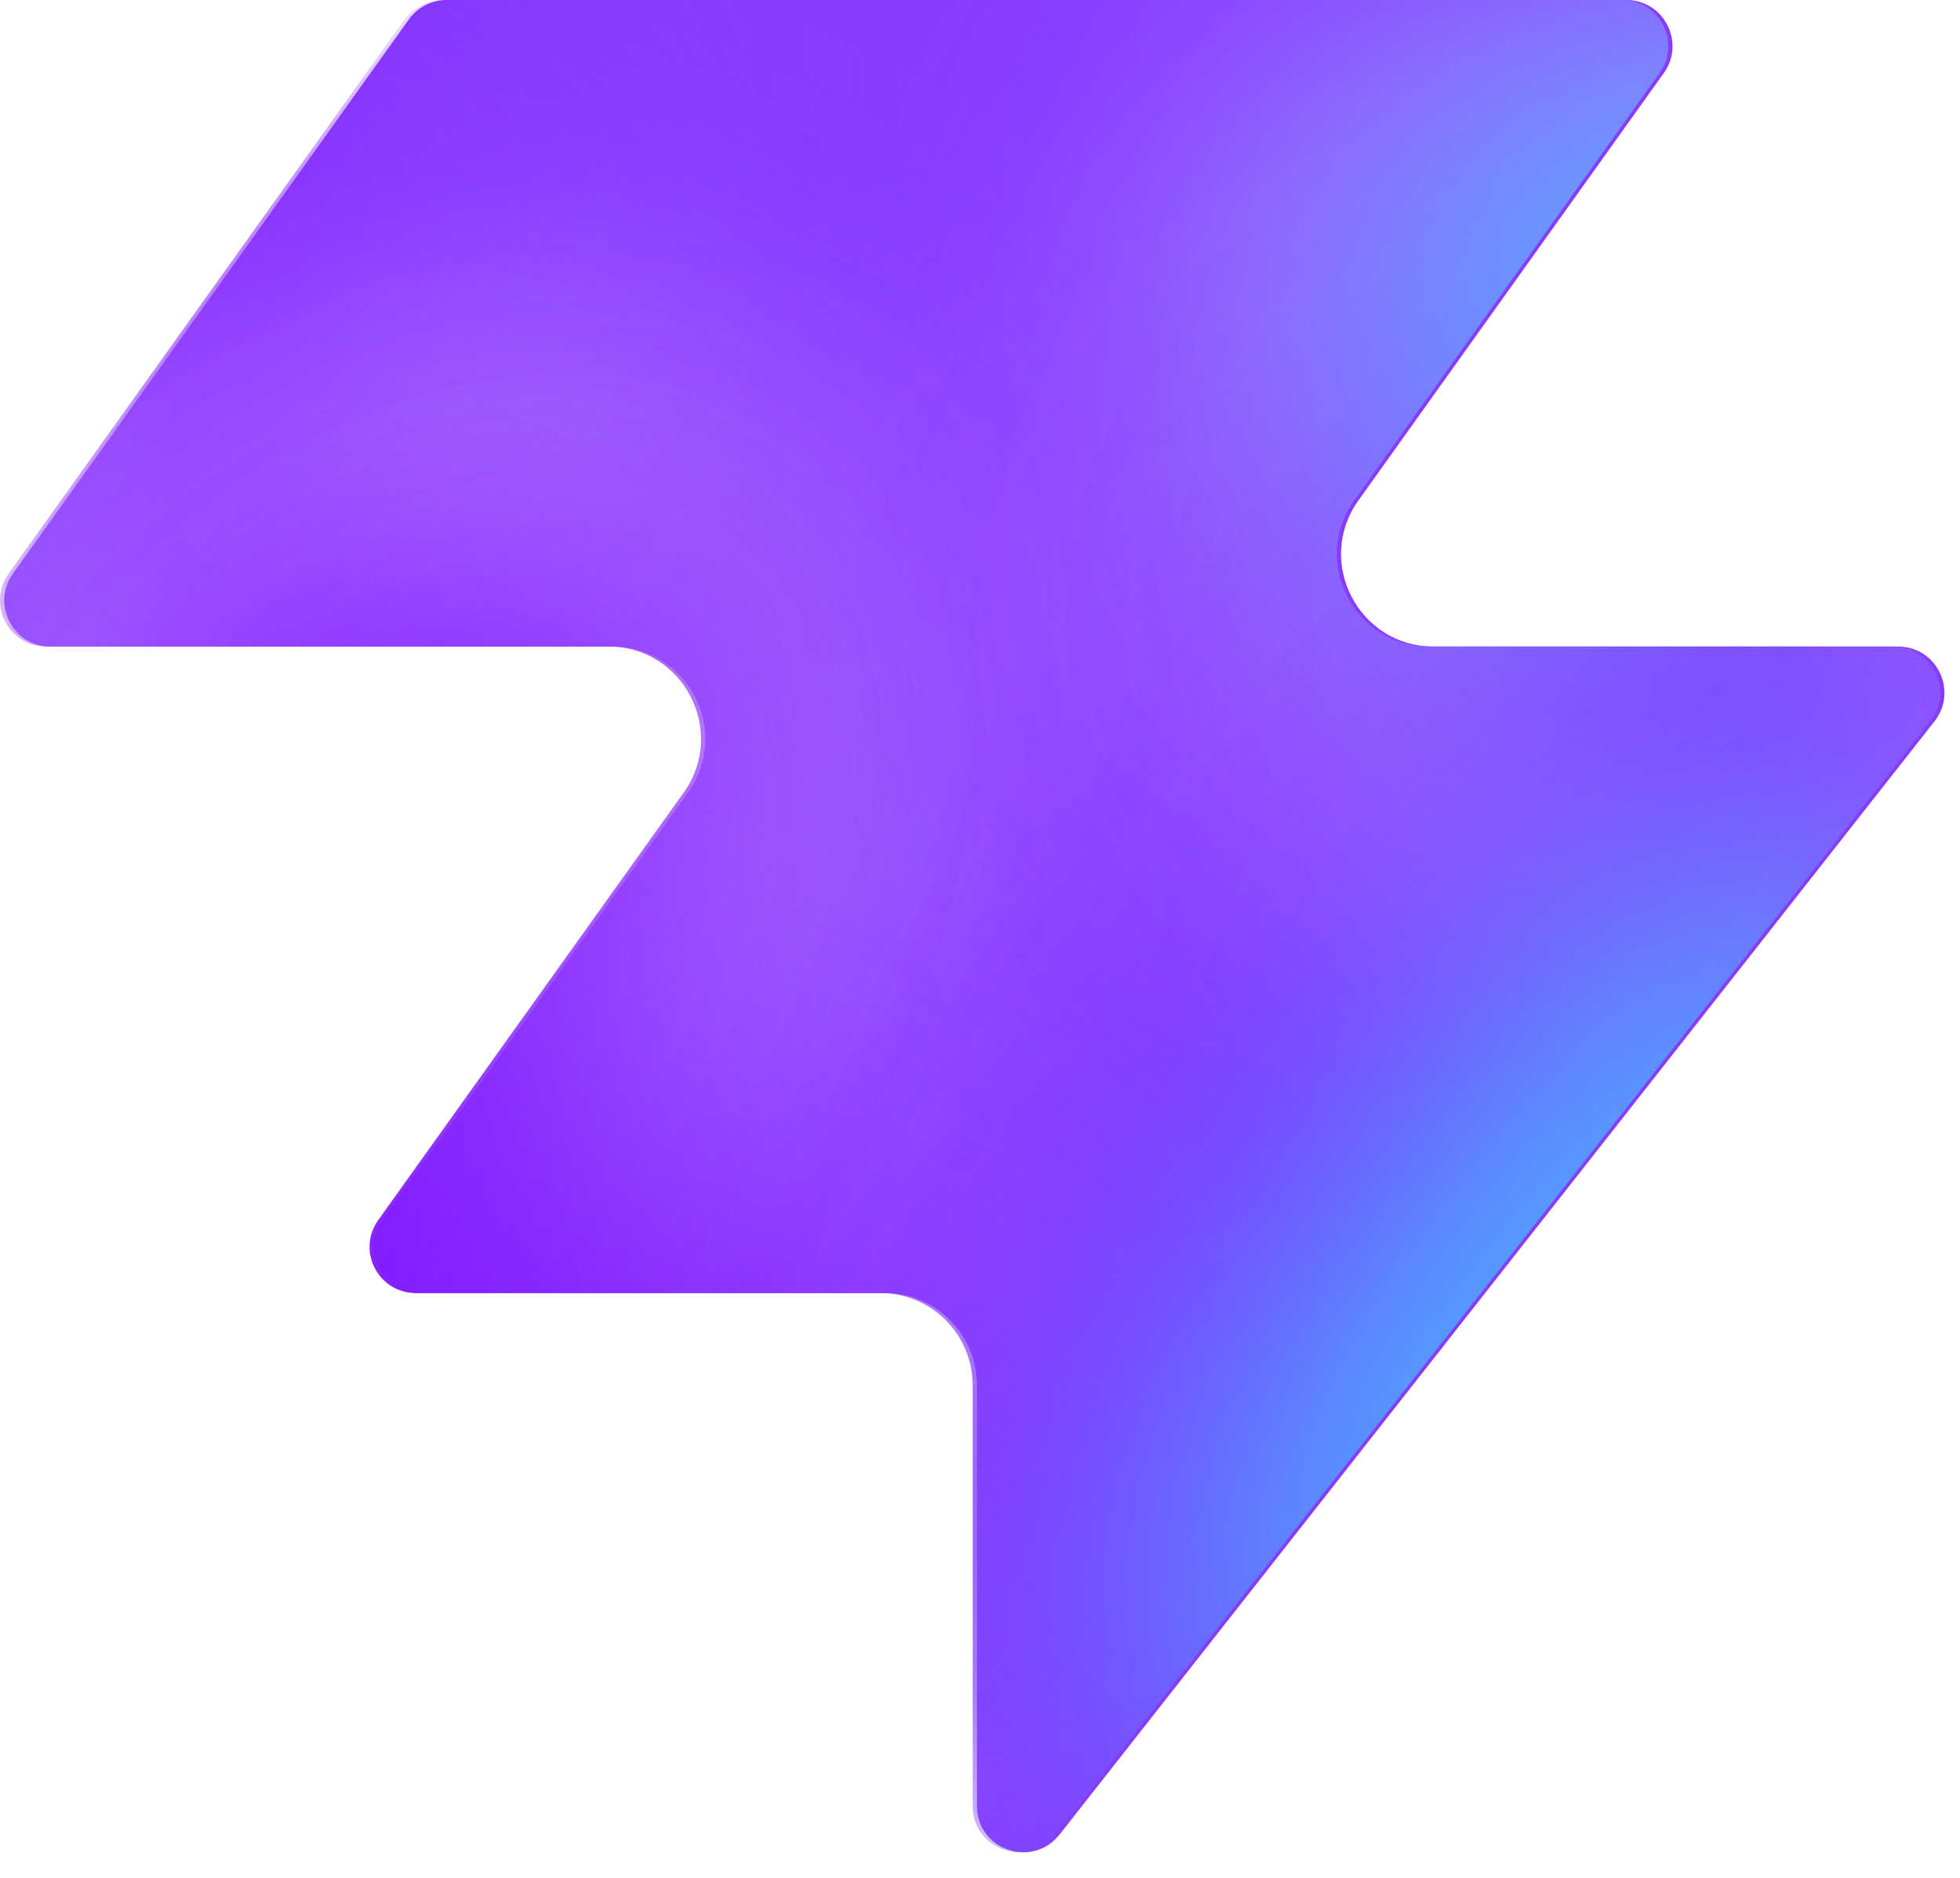
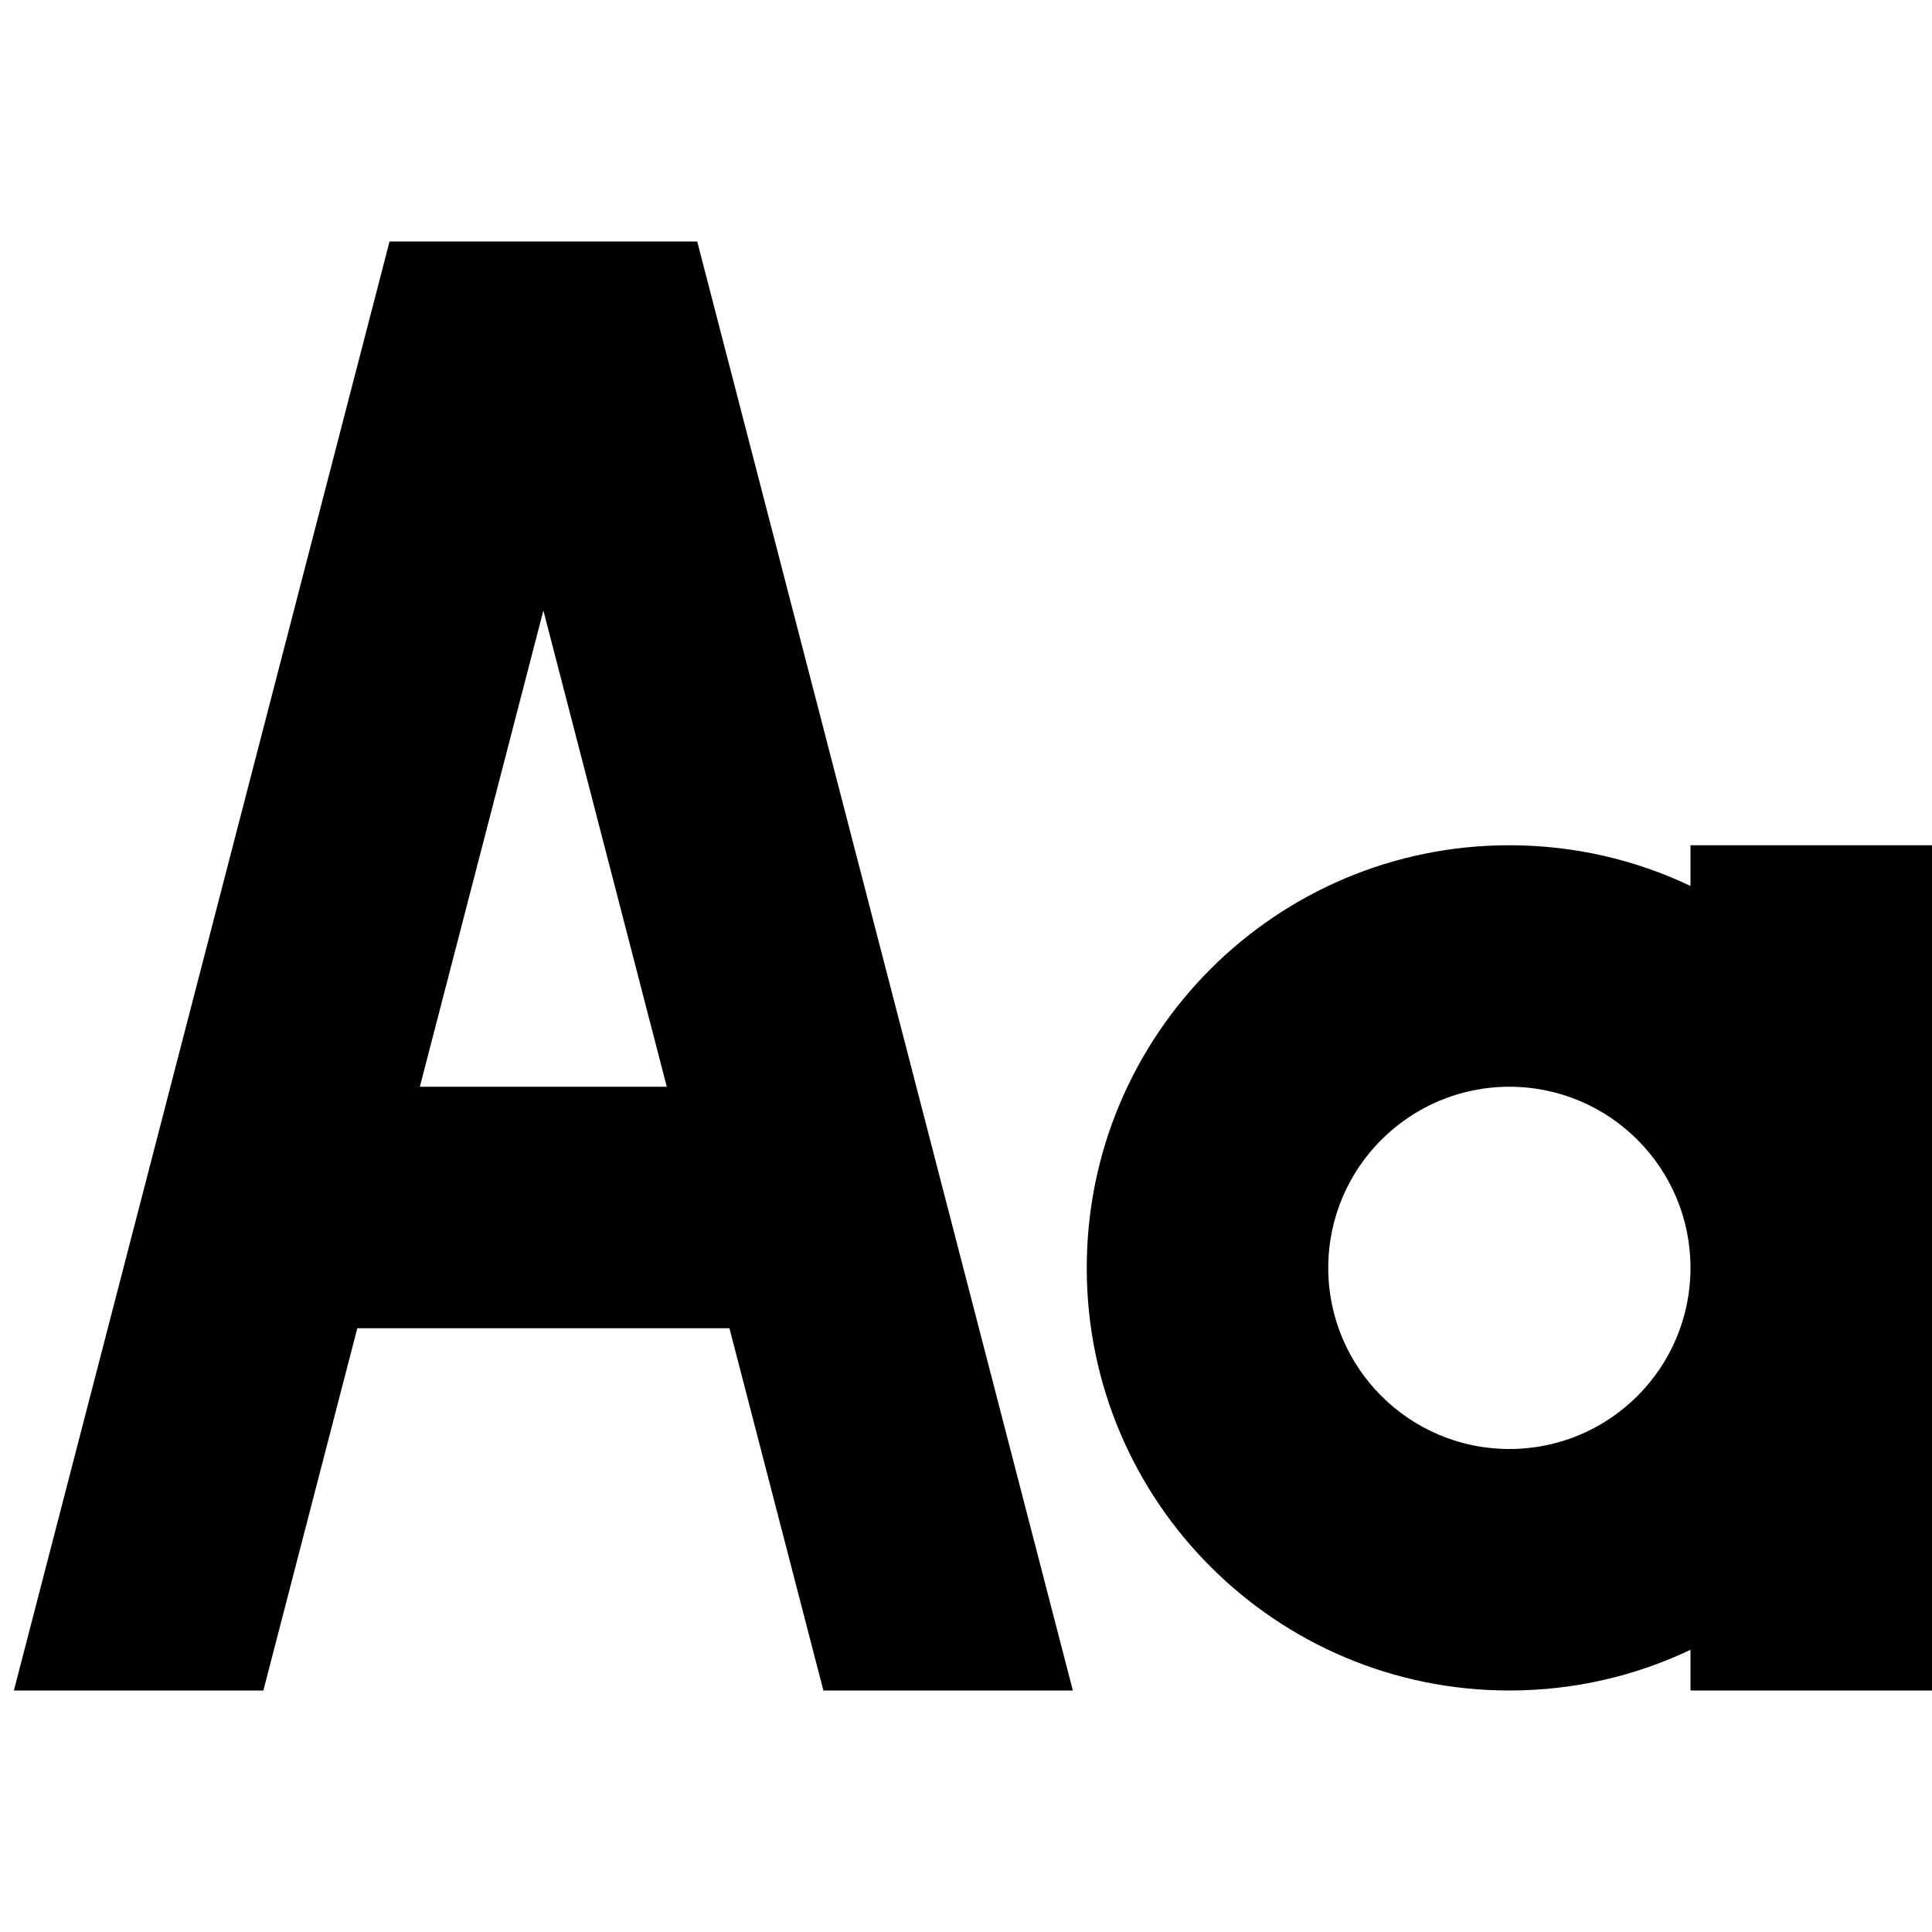
- <svg xmlns="http://www.w3.org/2000/svg" width="48" height="46" fill="none" viewBox="0 0 48 46">
-   <path fill="#863bff" d="M25.946 44.938c-.664.845-2.021.375-2.021-.698V33.937a2.26 2.26 0 0 0-2.262-2.262H10.287c-.92 0-1.456-1.04-.92-1.788l7.48-10.471c1.07-1.497 0-3.578-1.842-3.578H1.237c-.92 0-1.456-1.04-.92-1.788L10.013.474c.214-.297.556-.474.92-.474h28.894c.92 0 1.456 1.04.92 1.788l-7.48 10.471c-1.07 1.498 0 3.579 1.842 3.579h11.377c.943 0 1.473 1.088.89 1.83L25.947 44.94z" style="fill:#863bff;fill:color(display-p3 .525 .23 1);fill-opacity:1" />
-   <mask id="a" width="48" height="46" x="0" y="0" maskUnits="userSpaceOnUse" style="mask-type:alpha">
-     <path fill="#000" d="M25.842 44.938c-.664.844-2.021.375-2.021-.698V33.937a2.26 2.26 0 0 0-2.262-2.262H10.183c-.92 0-1.456-1.04-.92-1.788l7.48-10.471c1.07-1.498 0-3.579-1.842-3.579H1.133c-.92 0-1.456-1.04-.92-1.787L9.91.473c.214-.297.556-.474.92-.474h28.894c.92 0 1.456 1.04.92 1.788l-7.48 10.471c-1.07 1.498 0 3.578 1.842 3.578h11.377c.943 0 1.473 1.088.89 1.832L25.843 44.94z" style="fill:#000;fill-opacity:1" />
-   </mask>
-   <g mask="url(#a)">
-     <g filter="url(#b)">
-       <ellipse cx="5.508" cy="14.704" fill="#ede6ff" rx="5.508" ry="14.704" style="fill:#ede6ff;fill:color(display-p3 .927 .903 1);fill-opacity:1" transform="matrix(.00324 1 1 -.00324 -4.47 31.516)" />
-     </g>
-     <g filter="url(#c)">
-       <ellipse cx="10.399" cy="29.851" fill="#ede6ff" rx="10.399" ry="29.851" style="fill:#ede6ff;fill:color(display-p3 .927 .903 1);fill-opacity:1" transform="matrix(.00324 1 1 -.00324 -39.328 7.883)" />
-     </g>
-     <g filter="url(#d)">
-       <ellipse cx="5.508" cy="30.487" fill="#7e14ff" rx="5.508" ry="30.487" style="fill:#7e14ff;fill:color(display-p3 .492 .077 1);fill-opacity:1" transform="rotate(89.814 -25.913 -14.639)scale(1 -1)" />
-     </g>
-     <g filter="url(#e)">
-       <ellipse cx="5.508" cy="30.599" fill="#7e14ff" rx="5.508" ry="30.599" style="fill:#7e14ff;fill:color(display-p3 .492 .077 1);fill-opacity:1" transform="rotate(89.814 -32.644 -3.334)scale(1 -1)" />
-     </g>
-     <g filter="url(#f)">
-       <ellipse cx="5.508" cy="30.599" fill="#7e14ff" rx="5.508" ry="30.599" style="fill:#7e14ff;fill:color(display-p3 .492 .077 1);fill-opacity:1" transform="matrix(.00324 1 1 -.00324 -34.34 30.47)" />
-     </g>
-     <g filter="url(#g)">
-       <ellipse cx="14.072" cy="22.078" fill="#ede6ff" rx="14.072" ry="22.078" style="fill:#ede6ff;fill:color(display-p3 .927 .903 1);fill-opacity:1" transform="rotate(93.35 24.506 48.493)scale(-1 1)" />
-     </g>
-     <g filter="url(#h)">
-       <ellipse cx="3.47" cy="21.501" fill="#7e14ff" rx="3.47" ry="21.501" style="fill:#7e14ff;fill:color(display-p3 .492 .077 1);fill-opacity:1" transform="rotate(89.009 28.708 47.59)scale(-1 1)" />
-     </g>
-     <g filter="url(#i)">
-       <ellipse cx="3.47" cy="21.501" fill="#7e14ff" rx="3.47" ry="21.501" style="fill:#7e14ff;fill:color(display-p3 .492 .077 1);fill-opacity:1" transform="rotate(89.009 28.708 47.59)scale(-1 1)" />
-     </g>
-     <g filter="url(#j)">
-       <ellipse cx=".387" cy="8.972" fill="#7e14ff" rx="4.407" ry="29.108" style="fill:#7e14ff;fill:color(display-p3 .492 .077 1);fill-opacity:1" transform="rotate(39.51 .387 8.972)" />
-     </g>
-     <g filter="url(#k)">
-       <ellipse cx="47.523" cy="-6.092" fill="#7e14ff" rx="4.407" ry="29.108" style="fill:#7e14ff;fill:color(display-p3 .492 .077 1);fill-opacity:1" transform="rotate(37.892 47.523 -6.092)" />
-     </g>
-     <g filter="url(#l)">
-       <ellipse cx="41.412" cy="6.333" fill="#47bfff" rx="5.971" ry="9.665" style="fill:#47bfff;fill:color(display-p3 .28 .748 1);fill-opacity:1" transform="rotate(37.892 41.412 6.333)" />
-     </g>
-     <g filter="url(#m)">
-       <ellipse cx="-1.879" cy="38.332" fill="#7e14ff" rx="4.407" ry="29.108" style="fill:#7e14ff;fill:color(display-p3 .492 .077 1);fill-opacity:1" transform="rotate(37.892 -1.88 38.332)" />
-     </g>
-     <g filter="url(#n)">
-       <ellipse cx="-1.879" cy="38.332" fill="#7e14ff" rx="4.407" ry="29.108" style="fill:#7e14ff;fill:color(display-p3 .492 .077 1);fill-opacity:1" transform="rotate(37.892 -1.88 38.332)" />
-     </g>
-     <g filter="url(#o)">
-       <ellipse cx="35.651" cy="29.907" fill="#7e14ff" rx="4.407" ry="29.108" style="fill:#7e14ff;fill:color(display-p3 .492 .077 1);fill-opacity:1" transform="rotate(37.892 35.651 29.907)" />
-     </g>
-     <g filter="url(#p)">
-       <ellipse cx="38.418" cy="32.4" fill="#47bfff" rx="5.971" ry="15.297" style="fill:#47bfff;fill:color(display-p3 .28 .748 1);fill-opacity:1" transform="rotate(37.892 38.418 32.4)" />
-     </g>
-   </g>
-   <defs>
-     <filter id="b" width="60.045" height="41.654" x="-19.77" y="16.149" color-interpolation-filters="sRGB" filterUnits="userSpaceOnUse">
-       <feFlood flood-opacity="0" result="BackgroundImageFix" />
-       <feBlend in="SourceGraphic" in2="BackgroundImageFix" result="shape" />
-       <feGaussianBlur result="effect1_foregroundBlur_2002_17158" stdDeviation="7.659" />
-     </filter>
-     <filter id="c" width="90.34" height="51.437" x="-54.613" y="-7.533" color-interpolation-filters="sRGB" filterUnits="userSpaceOnUse">
-       <feFlood flood-opacity="0" result="BackgroundImageFix" />
-       <feBlend in="SourceGraphic" in2="BackgroundImageFix" result="shape" />
-       <feGaussianBlur result="effect1_foregroundBlur_2002_17158" stdDeviation="7.659" />
-     </filter>
-     <filter id="d" width="79.355" height="29.4" x="-49.64" y="2.03" color-interpolation-filters="sRGB" filterUnits="userSpaceOnUse">
-       <feFlood flood-opacity="0" result="BackgroundImageFix" />
-       <feBlend in="SourceGraphic" in2="BackgroundImageFix" result="shape" />
-       <feGaussianBlur result="effect1_foregroundBlur_2002_17158" stdDeviation="4.596" />
-     </filter>
-     <filter id="e" width="79.579" height="29.4" x="-45.045" y="20.029" color-interpolation-filters="sRGB" filterUnits="userSpaceOnUse">
-       <feFlood flood-opacity="0" result="BackgroundImageFix" />
-       <feBlend in="SourceGraphic" in2="BackgroundImageFix" result="shape" />
-       <feGaussianBlur result="effect1_foregroundBlur_2002_17158" stdDeviation="4.596" />
-     </filter>
-     <filter id="f" width="79.579" height="29.4" x="-43.513" y="21.178" color-interpolation-filters="sRGB" filterUnits="userSpaceOnUse">
-       <feFlood flood-opacity="0" result="BackgroundImageFix" />
-       <feBlend in="SourceGraphic" in2="BackgroundImageFix" result="shape" />
-       <feGaussianBlur result="effect1_foregroundBlur_2002_17158" stdDeviation="4.596" />
-     </filter>
-     <filter id="g" width="74.749" height="58.852" x="15.756" y="-17.901" color-interpolation-filters="sRGB" filterUnits="userSpaceOnUse">
-       <feFlood flood-opacity="0" result="BackgroundImageFix" />
-       <feBlend in="SourceGraphic" in2="BackgroundImageFix" result="shape" />
-       <feGaussianBlur result="effect1_foregroundBlur_2002_17158" stdDeviation="7.659" />
-     </filter>
-     <filter id="h" width="61.377" height="25.362" x="23.548" y="2.284" color-interpolation-filters="sRGB" filterUnits="userSpaceOnUse">
-       <feFlood flood-opacity="0" result="BackgroundImageFix" />
-       <feBlend in="SourceGraphic" in2="BackgroundImageFix" result="shape" />
-       <feGaussianBlur result="effect1_foregroundBlur_2002_17158" stdDeviation="4.596" />
-     </filter>
-     <filter id="i" width="61.377" height="25.362" x="23.548" y="2.284" color-interpolation-filters="sRGB" filterUnits="userSpaceOnUse">
-       <feFlood flood-opacity="0" result="BackgroundImageFix" />
-       <feBlend in="SourceGraphic" in2="BackgroundImageFix" result="shape" />
-       <feGaussianBlur result="effect1_foregroundBlur_2002_17158" stdDeviation="4.596" />
-     </filter>
-     <filter id="j" width="56.045" height="63.649" x="-27.636" y="-22.853" color-interpolation-filters="sRGB" filterUnits="userSpaceOnUse">
-       <feFlood flood-opacity="0" result="BackgroundImageFix" />
-       <feBlend in="SourceGraphic" in2="BackgroundImageFix" result="shape" />
-       <feGaussianBlur result="effect1_foregroundBlur_2002_17158" stdDeviation="4.596" />
-     </filter>
-     <filter id="k" width="54.814" height="64.646" x="20.116" y="-38.415" color-interpolation-filters="sRGB" filterUnits="userSpaceOnUse">
-       <feFlood flood-opacity="0" result="BackgroundImageFix" />
-       <feBlend in="SourceGraphic" in2="BackgroundImageFix" result="shape" />
-       <feGaussianBlur result="effect1_foregroundBlur_2002_17158" stdDeviation="4.596" />
-     </filter>
-     <filter id="l" width="33.541" height="35.313" x="24.641" y="-11.323" color-interpolation-filters="sRGB" filterUnits="userSpaceOnUse">
-       <feFlood flood-opacity="0" result="BackgroundImageFix" />
-       <feBlend in="SourceGraphic" in2="BackgroundImageFix" result="shape" />
-       <feGaussianBlur result="effect1_foregroundBlur_2002_17158" stdDeviation="4.596" />
-     </filter>
-     <filter id="m" width="54.814" height="64.646" x="-29.286" y="6.009" color-interpolation-filters="sRGB" filterUnits="userSpaceOnUse">
-       <feFlood flood-opacity="0" result="BackgroundImageFix" />
-       <feBlend in="SourceGraphic" in2="BackgroundImageFix" result="shape" />
-       <feGaussianBlur result="effect1_foregroundBlur_2002_17158" stdDeviation="4.596" />
-     </filter>
-     <filter id="n" width="54.814" height="64.646" x="-29.286" y="6.009" color-interpolation-filters="sRGB" filterUnits="userSpaceOnUse">
-       <feFlood flood-opacity="0" result="BackgroundImageFix" />
-       <feBlend in="SourceGraphic" in2="BackgroundImageFix" result="shape" />
-       <feGaussianBlur result="effect1_foregroundBlur_2002_17158" stdDeviation="4.596" />
-     </filter>
-     <filter id="o" width="54.814" height="64.646" x="8.244" y="-2.416" color-interpolation-filters="sRGB" filterUnits="userSpaceOnUse">
-       <feFlood flood-opacity="0" result="BackgroundImageFix" />
-       <feBlend in="SourceGraphic" in2="BackgroundImageFix" result="shape" />
-       <feGaussianBlur result="effect1_foregroundBlur_2002_17158" stdDeviation="4.596" />
-     </filter>
-     <filter id="p" width="39.409" height="43.623" x="18.713" y="10.588" color-interpolation-filters="sRGB" filterUnits="userSpaceOnUse">
-       <feFlood flood-opacity="0" result="BackgroundImageFix" />
-       <feBlend in="SourceGraphic" in2="BackgroundImageFix" result="shape" />
-       <feGaussianBlur result="effect1_foregroundBlur_2002_17158" stdDeviation="4.596" />
-     </filter>
-   </defs>
+ <svg xmlns="http://www.w3.org/2000/svg" width="800px" height="800px" viewBox="0 0 16 16" fill="none">
+   <path fill-rule="evenodd" clip-rule="evenodd" d="M3.226 2L0.115 14H2.181L2.959 11H6.041L6.819 14H8.885L5.774 2H3.226ZM5.522 9L4.5 5.056L3.477 9H5.522Z" fill="#000000" />
+   <path fill-rule="evenodd" clip-rule="evenodd" d="M14 7.337C13.545 7.121 13.037 7 12.5 7C10.567 7 9 8.567 9 10.5C9 12.433 10.567 14 12.5 14C13.037 14 13.545 13.879 14 13.663V14H16V7H14V7.337ZM11 10.5C11 9.672 11.672 9 12.5 9C13.329 9 14 9.672 14 10.5C14 11.328 13.329 12 12.5 12C11.672 12 11 11.328 11 10.5Z" fill="#000000" />
</svg>
